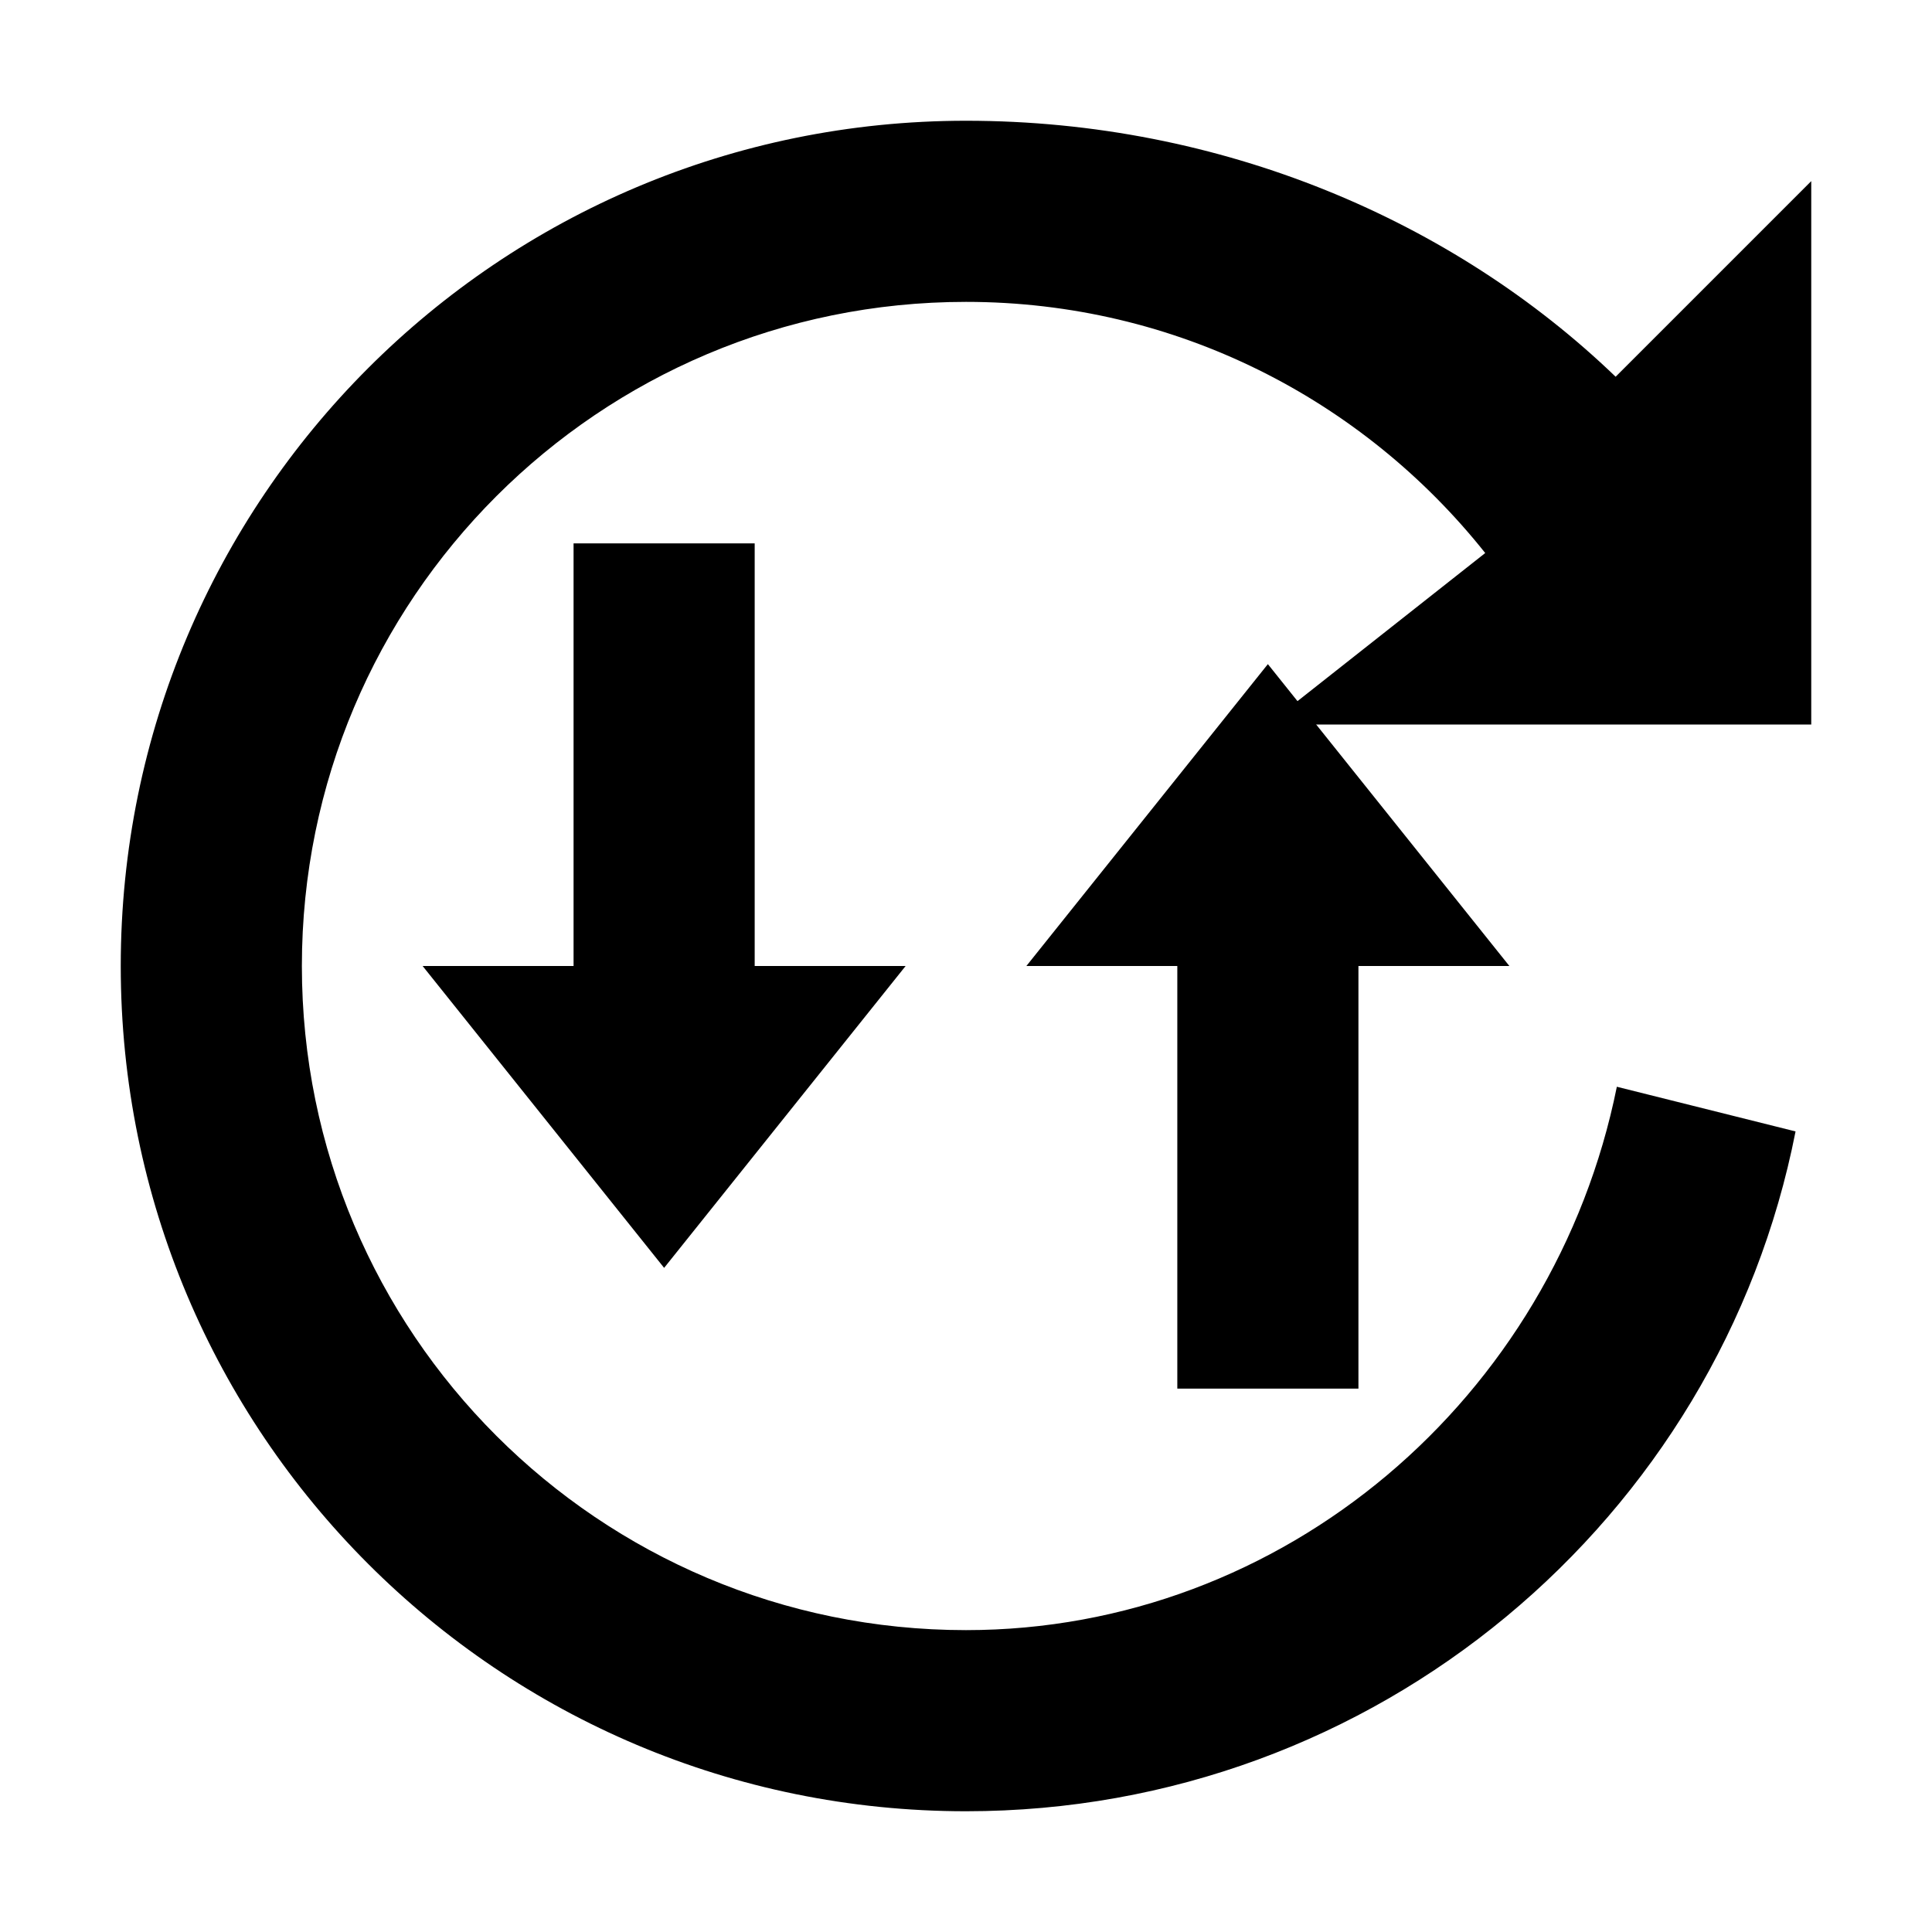
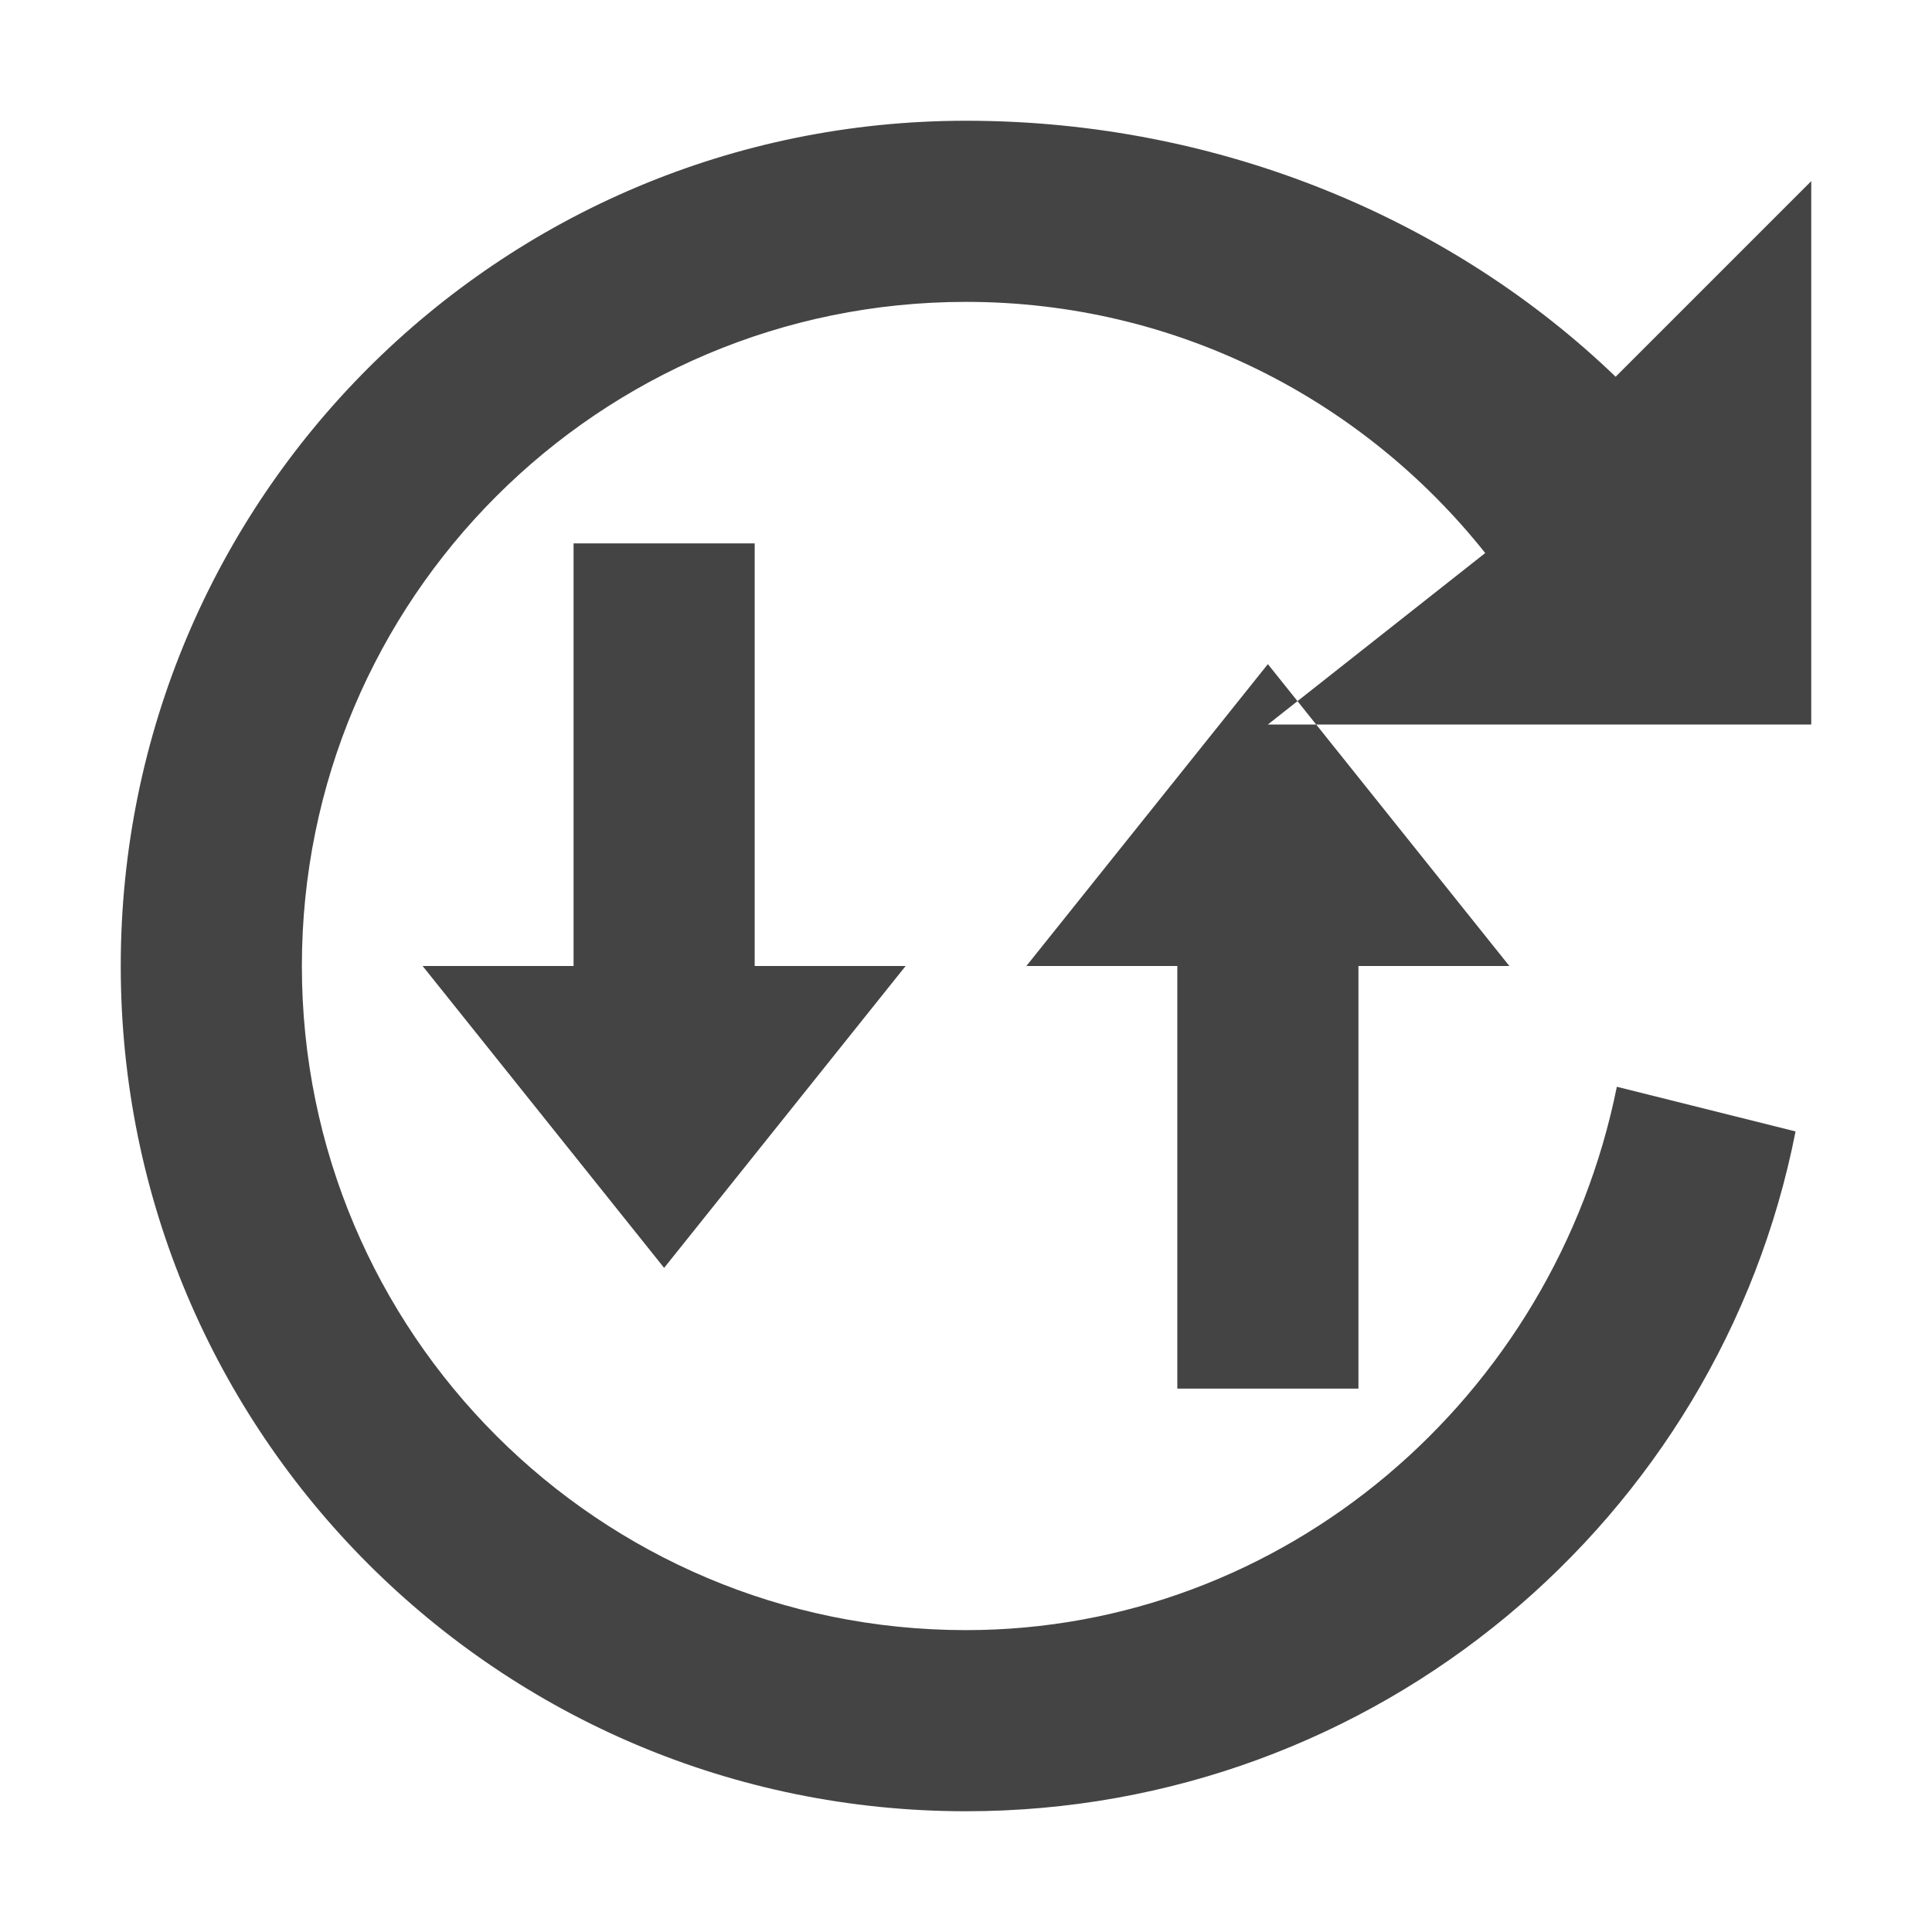
- <svg xmlns="http://www.w3.org/2000/svg" viewBox="0 0 16 16">
-   <path fill="currentColor" d="M8 1C4.13 1 1 4.13 1 8c0 3.87 3.13 7 7 7 3.4 0 6.24-2.42 6.87-5.63l-1.48-.37C12.87 11.58 10.63 13.5 8 13.5 4.96 13.5 2.5 11.04 2.5 8 2.5 4.96 4.96 2.5 8 2.5c1.74 0 3.29.81 4.3 2.08L10.5 6H15V1.5l-1.62 1.62C12.04 1.83 10.12 1 8 1z" />
-   <path fill="currentColor" d="M4.75 4.5h1.5V8h1.25L5.5 10.5 3.5 8h1.25V4.5zM10.5 5.5L12.5 8h-1.25v3.5h-1.5V8H8.5l2-2.5z" />
+ <svg xmlns="http://www.w3.org/2000/svg" width="16" height="16" version="1.1">
+   <defs>
+     <style id="current-color-scheme" type="text/css">
+    .ColorScheme-Text { color:#444444; } .ColorScheme-Highlight { color:#4285f4; } .ColorScheme-NeutralText { color:#ff9800; } .ColorScheme-PositiveText { color:#4caf50; } .ColorScheme-NegativeText { color:#f44336; }
+   </style>
+   </defs>
+   <path style="fill:currentColor" class="ColorScheme-Text" d="M 8 1 C 4.13 1 1 4.13 1 8 C 1 11.87 4.13 15 8 15 C 11.4 15 14.24 12.58 14.87 9.37 L 13.39 9 C 12.87 11.58 10.63 13.5 8 13.5 C 4.96 13.5 2.5 11.04 2.5 8 C 2.5 4.96 4.96 2.5 8 2.5 C 9.74 2.5 11.29 3.31 12.3 4.58 L 10.5 6 L 15 6 L 15 1.5 L 13.38 3.12 C 12.04 1.83 10.12 1 8 1 Z M 4.75 4.5 L 6.25 4.5 L 6.25 8 L 7.5 8 L 5.5 10.5 L 3.5 8 L 4.75 8 L 4.75 4.5 Z M 10.5 5.5 L 12.5 8 L 11.25 8 L 11.25 11.5 L 9.75 11.5 L 9.75 8 L 8.5 8 L 10.5 5.5 Z" />
</svg>
